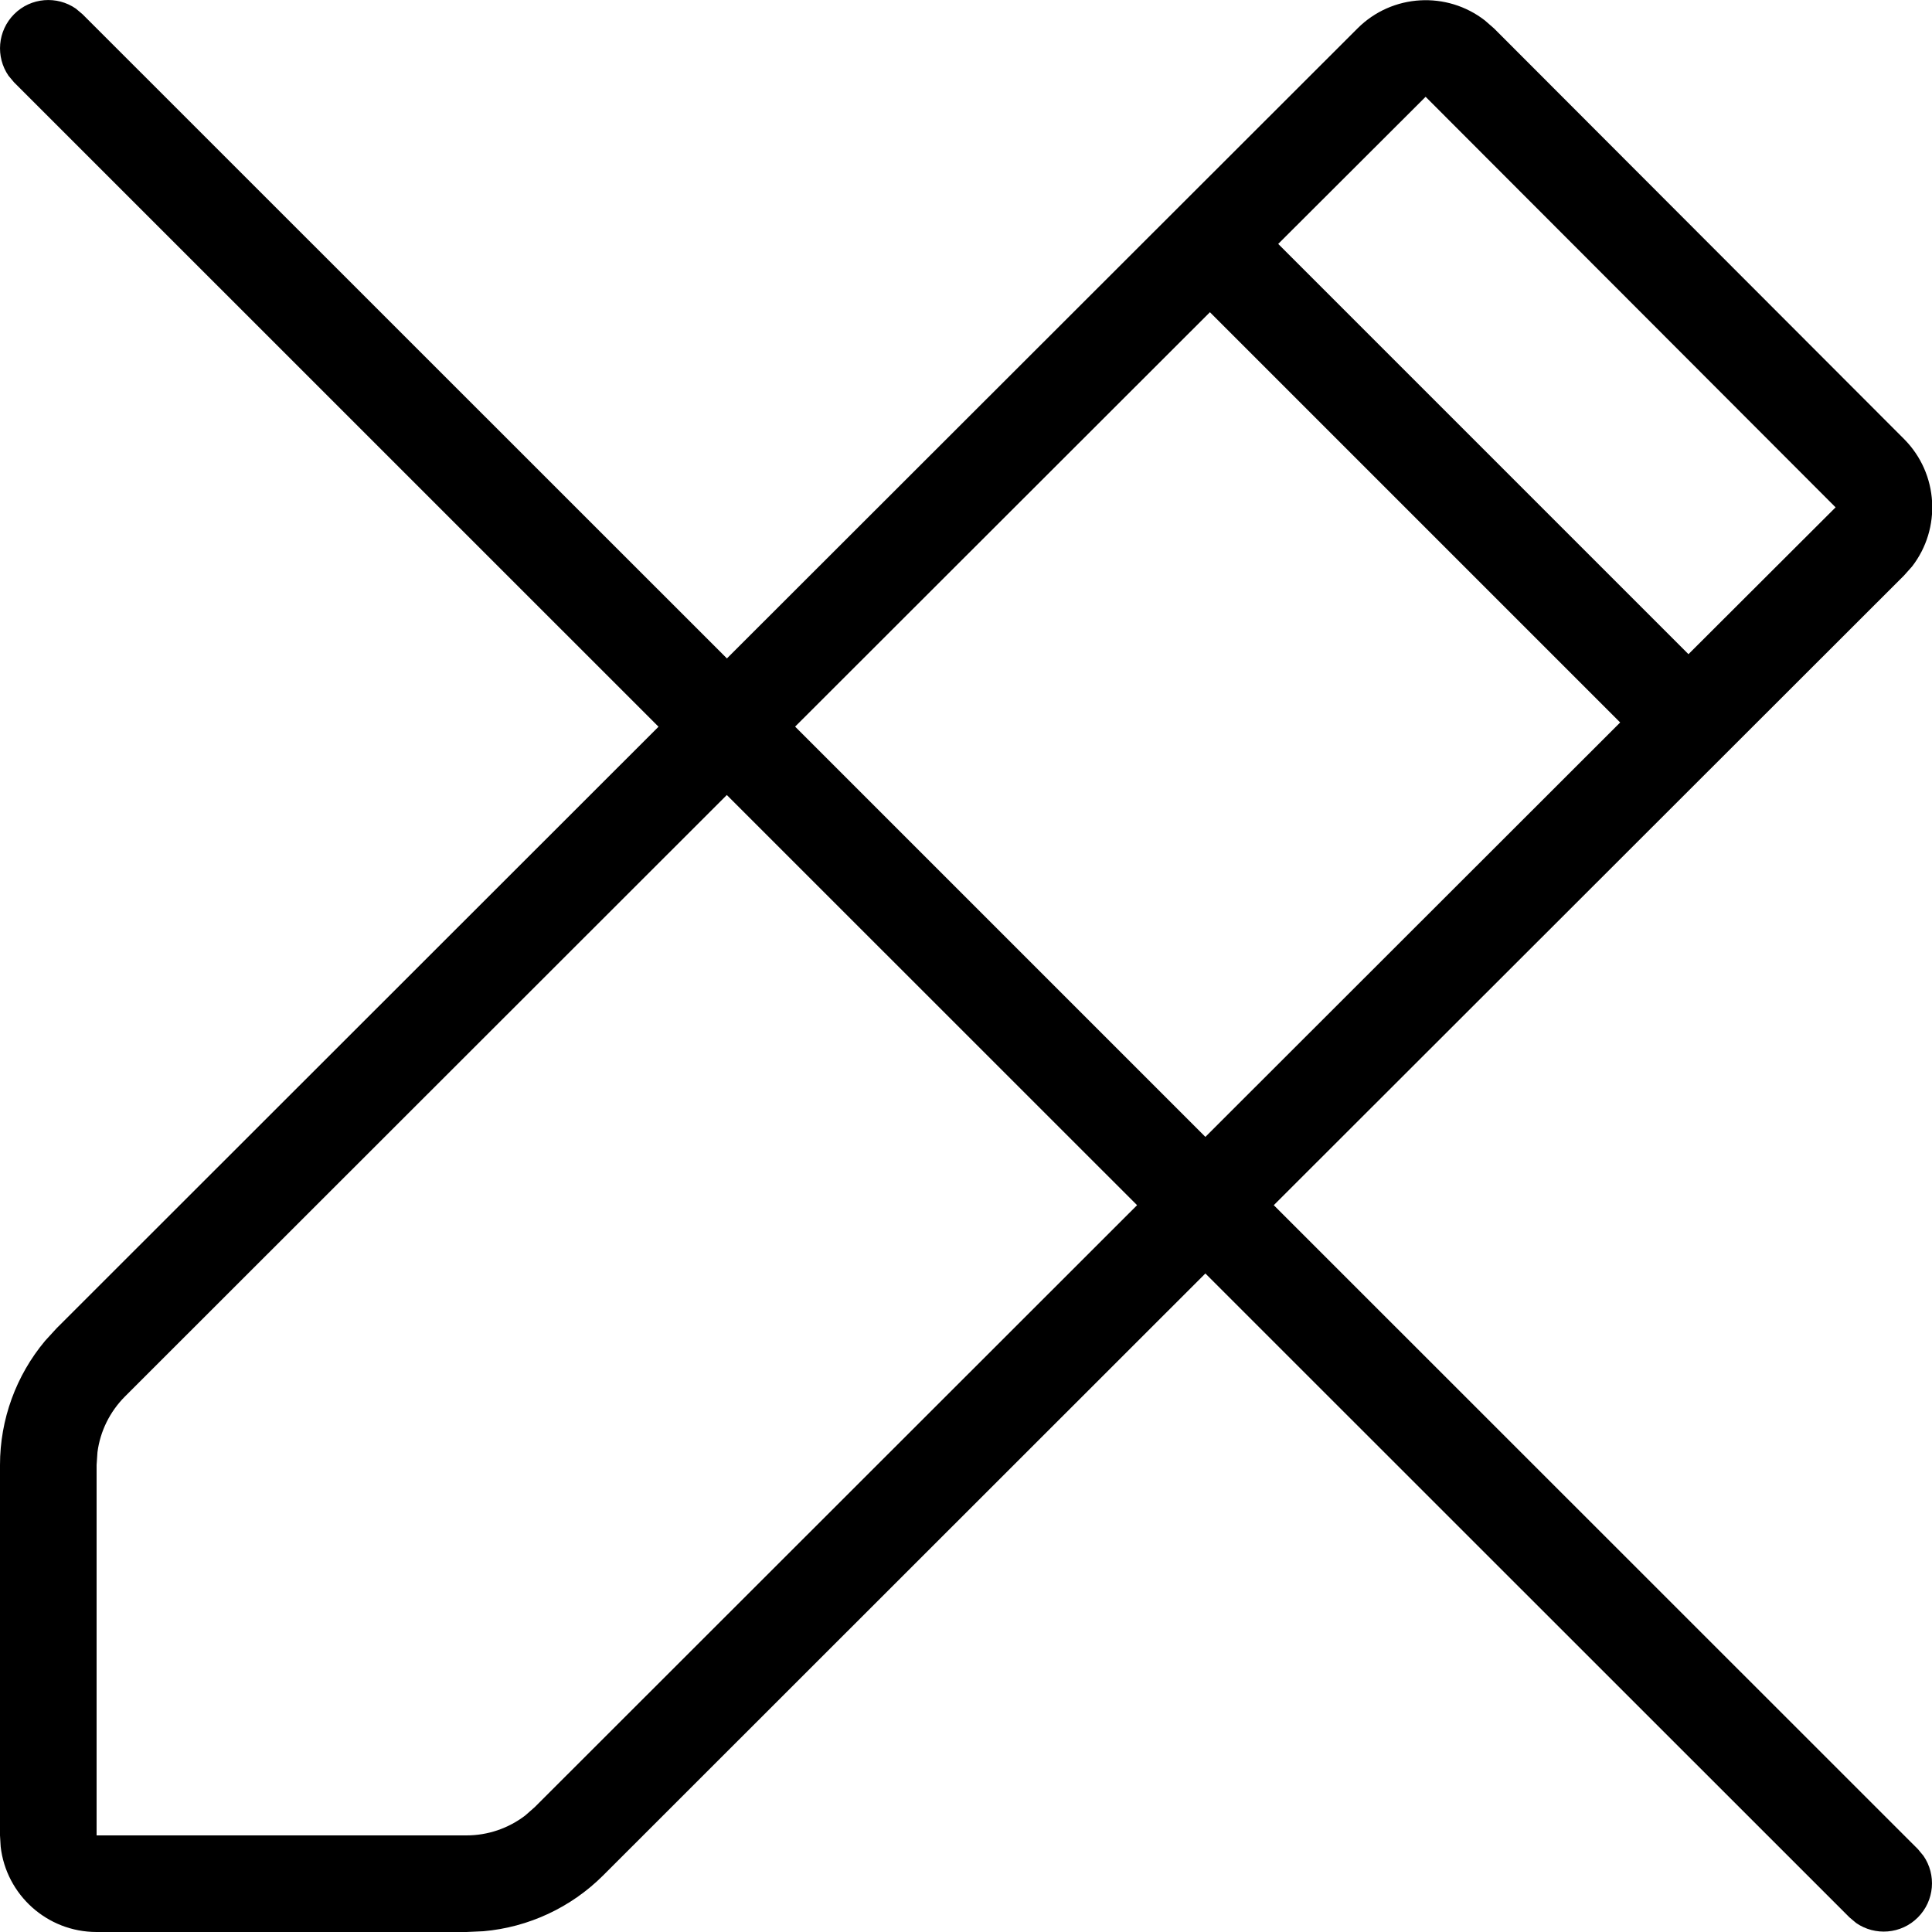
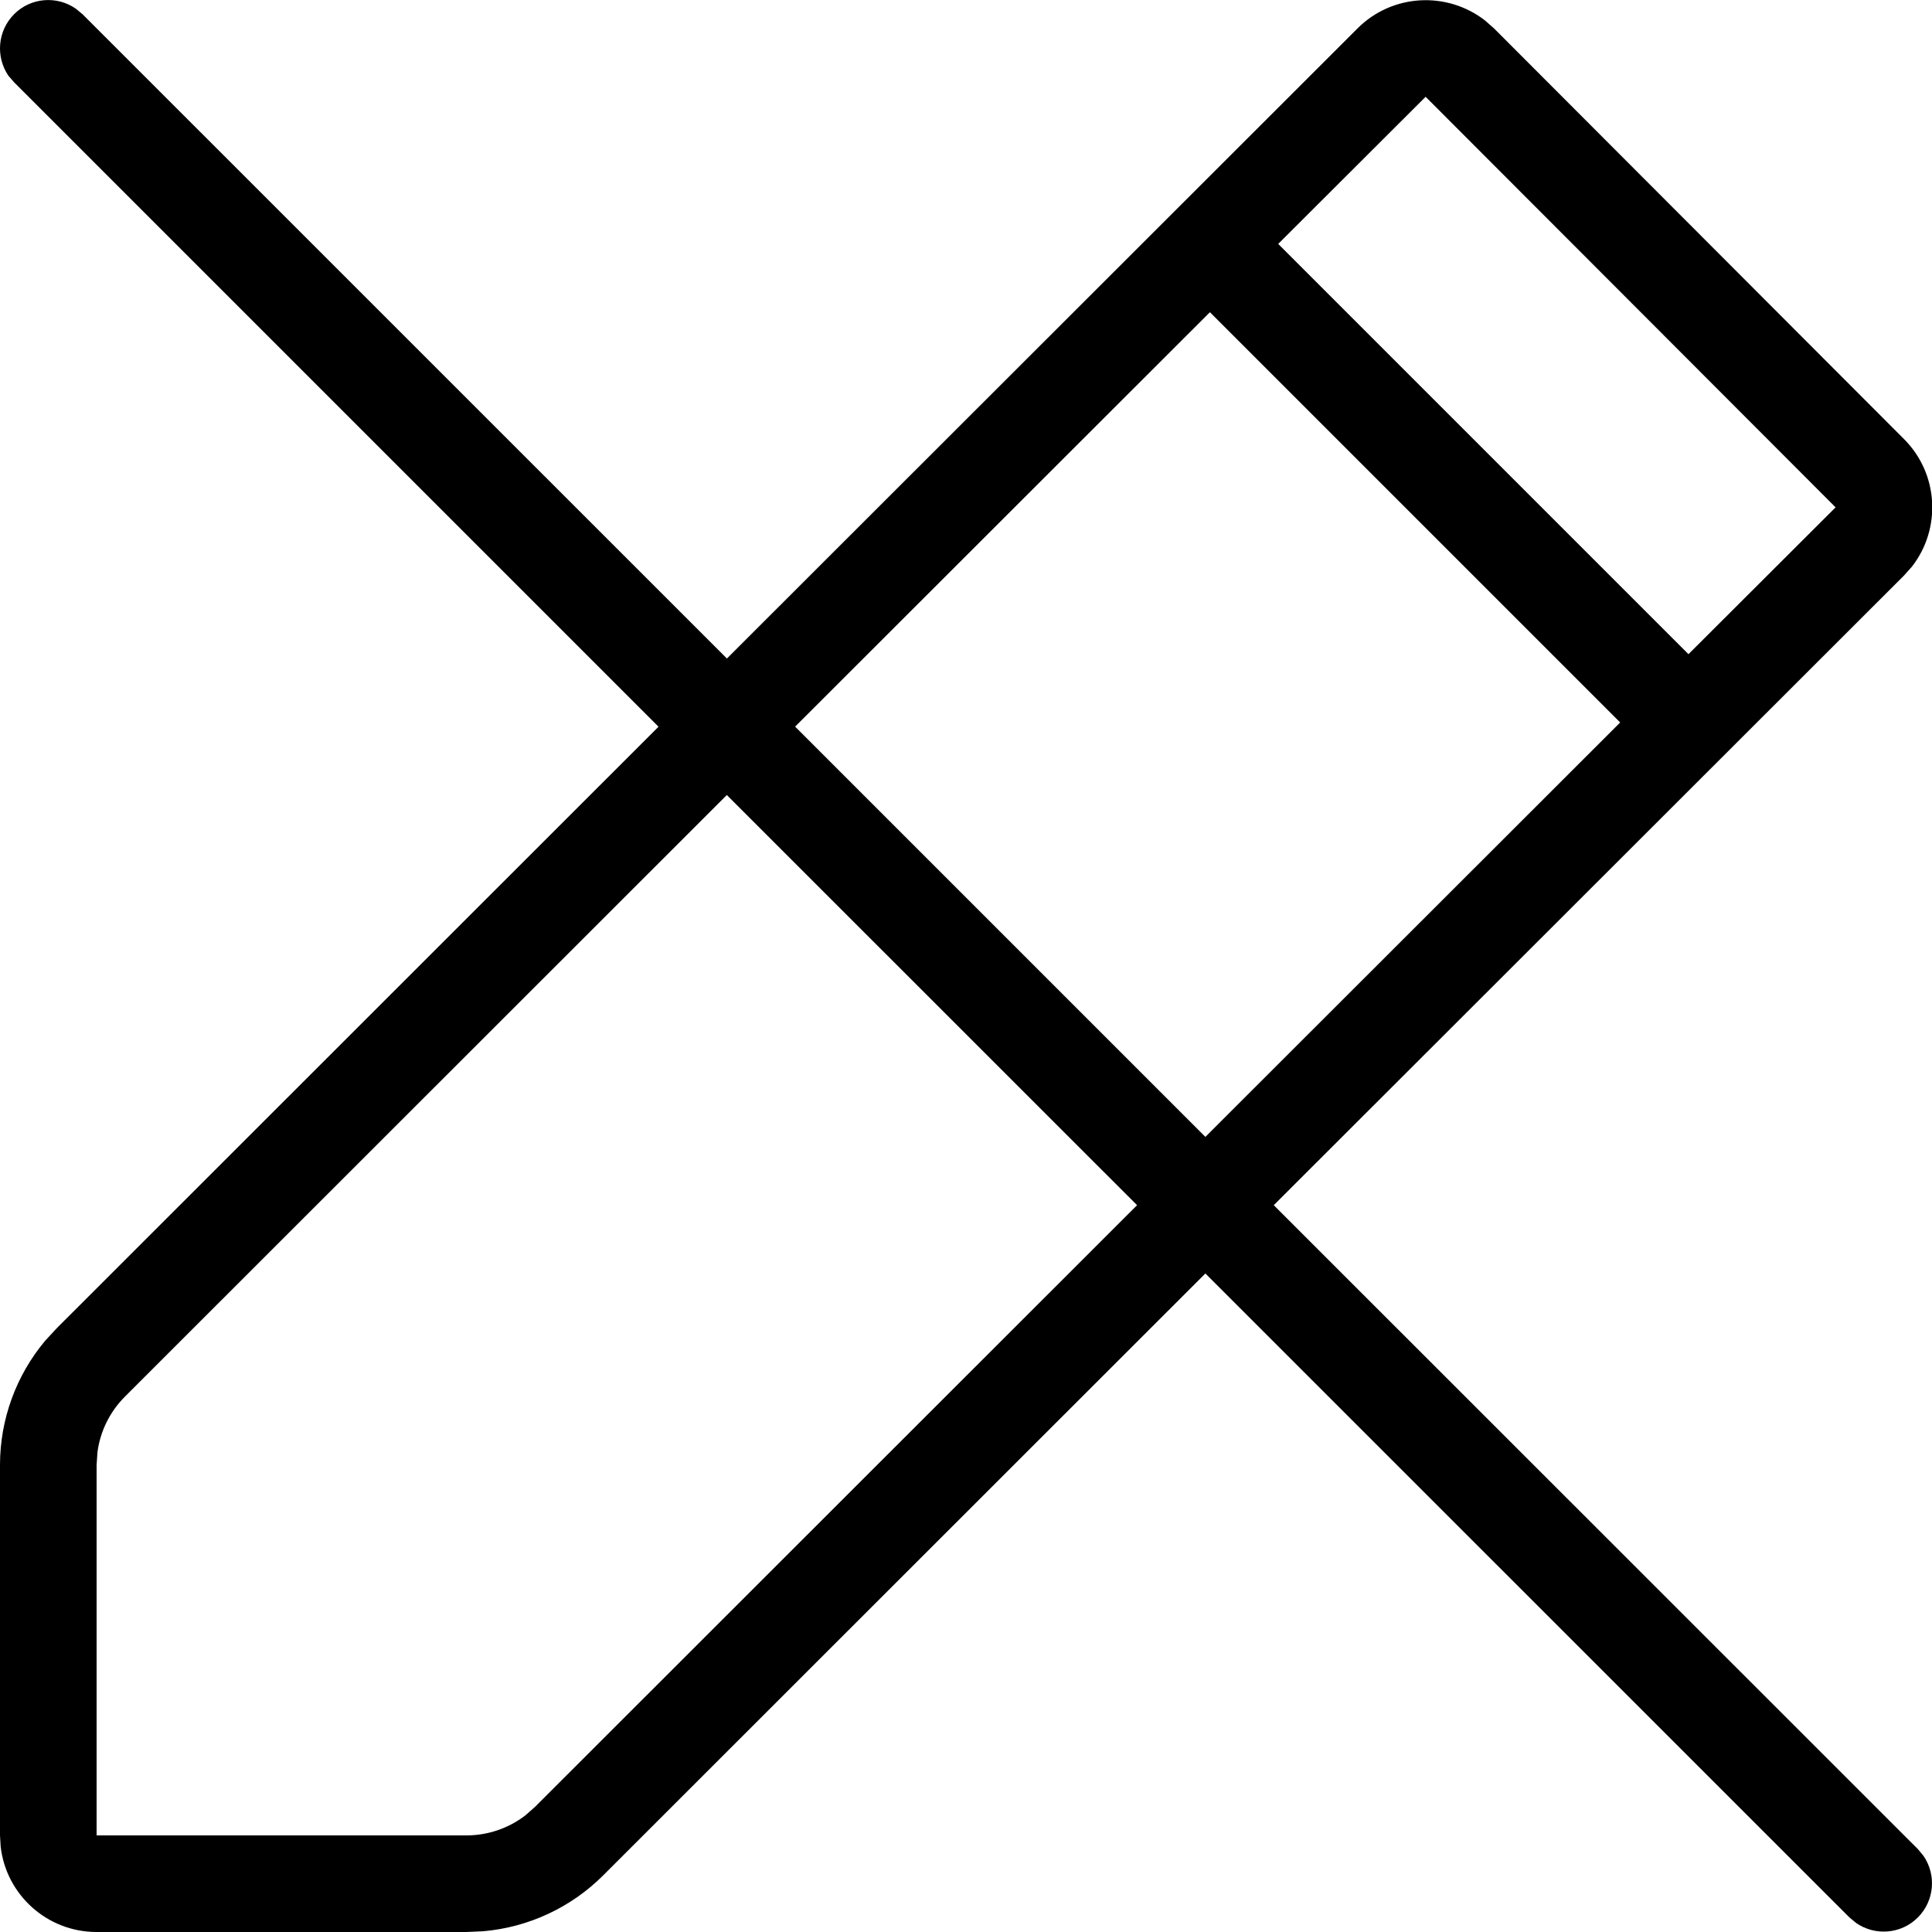
- <svg xmlns="http://www.w3.org/2000/svg" width="20px" height="20px" viewBox="0 0 20 20">
-   <g stroke="none" stroke-width="1">
-     <g transform="translate(-600, -374)">
-       <g transform="translate(420, 140)">
-         <path d="M180.147,234.146 C180.32,233.973 180.59,233.954 180.785,234.089 L180.854,234.147 L187.525,240.816 L194.053,234.294 C194.413,233.934 194.98,233.907 195.372,234.212 L195.467,234.295 L199.71,238.544 C200.07,238.905 200.098,239.472 199.793,239.865 L199.709,239.959 L193.186,246.476 L199.854,253.142 L199.912,253.212 C200.046,253.407 200.027,253.676 199.853,253.85 C199.68,254.023 199.41,254.042 199.215,253.907 L199.146,253.849 L192.478,247.183 L186.243,253.415 C185.909,253.748 185.47,253.951 185.005,253.992 L184.829,254 L181,254 C180.487,254 180.064,253.614 180.007,253.117 L180,253 L180,249.165 C180,248.693 180.167,248.238 180.467,247.88 L180.586,247.75 L186.817,241.523 L180.146,234.853 L180.088,234.784 C179.954,234.589 179.973,234.32 180.147,234.146 Z M187.524,242.23 L181.293,248.457 C181.137,248.614 181.037,248.816 181.009,249.033 L181,249.165 L181,253 L184.829,253 C185.05,253 185.263,252.927 185.437,252.794 L185.536,252.707 L191.771,246.476 L187.524,242.23 Z M192.525,237.232 L188.231,241.522 L192.478,245.769 L196.772,241.479 L192.525,237.232 Z M194.758,235.002 L193.232,236.525 L197.479,240.772 L199.002,239.252 L194.758,235.002 Z" id="Shape" />
-       </g>
-     </g>
-   </g>
+ <svg xmlns="http://www.w3.org/2000/svg" width="20" height="20" viewBox="0 0 20 20">
+   <path d="M.147.146C.32-.027.59-.046.785.09l.07.058 6.67 6.669L14.053.294c.36-.36.927-.387 1.32-.082l.094.083 4.243 4.25c.36.36.388.927.083 1.32l-.084.094-6.523 6.517 6.668 6.666.058.07c.134.195.115.464-.059.638-.173.173-.443.192-.638.057l-.07-.058-6.667-6.666-6.235 6.232c-.334.333-.773.536-1.238.577L4.829 20H1c-.513 0-.936-.386-.993-.883L0 19v-3.835c0-.472.167-.927.467-1.285l.12-.13 6.23-6.227L.147.853.087.784C-.046.589-.027.32.147.146zM7.524 8.23l-6.23 6.227c-.157.157-.257.36-.285.576L1 15.165V19h3.829c.22 0 .434-.073.608-.206l.099-.087 6.235-6.231L7.524 8.23zm5.001-4.998l-4.294 4.29 4.247 4.247 4.294-4.29-4.247-4.247zm2.233-2.23l-1.526 1.523 4.247 4.247 1.523-1.52-4.244-4.25z" />
</svg>
